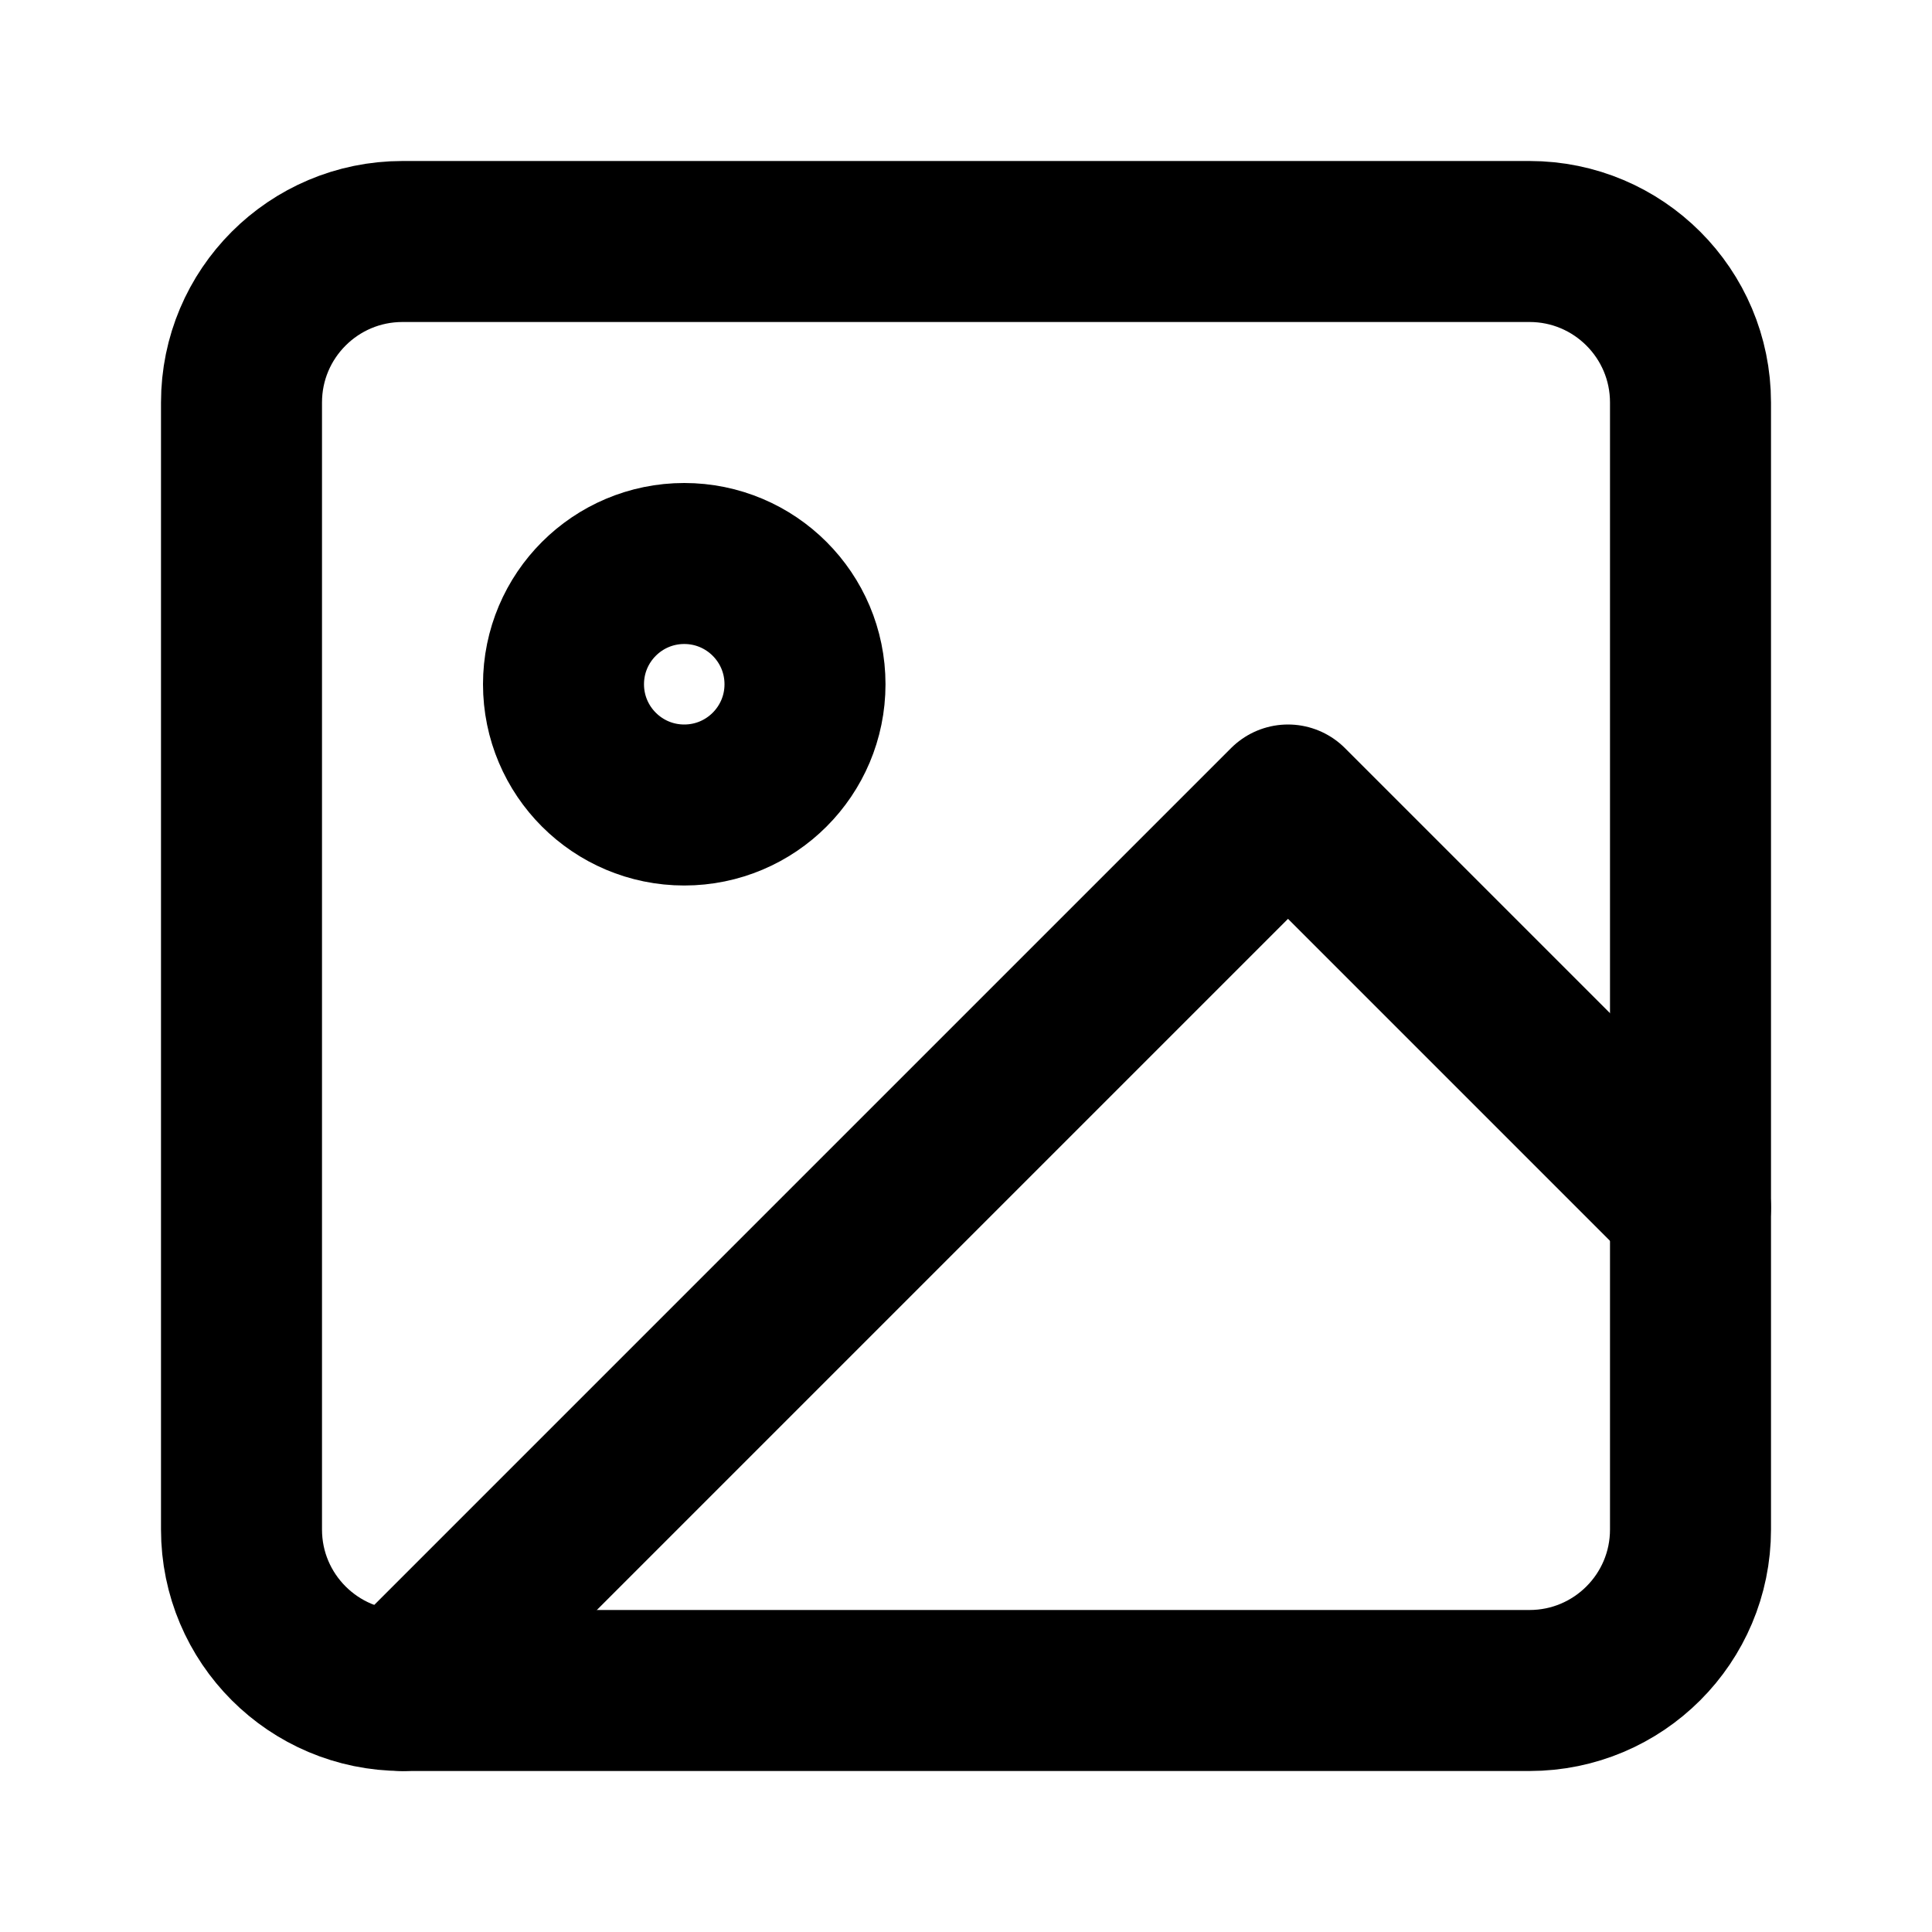
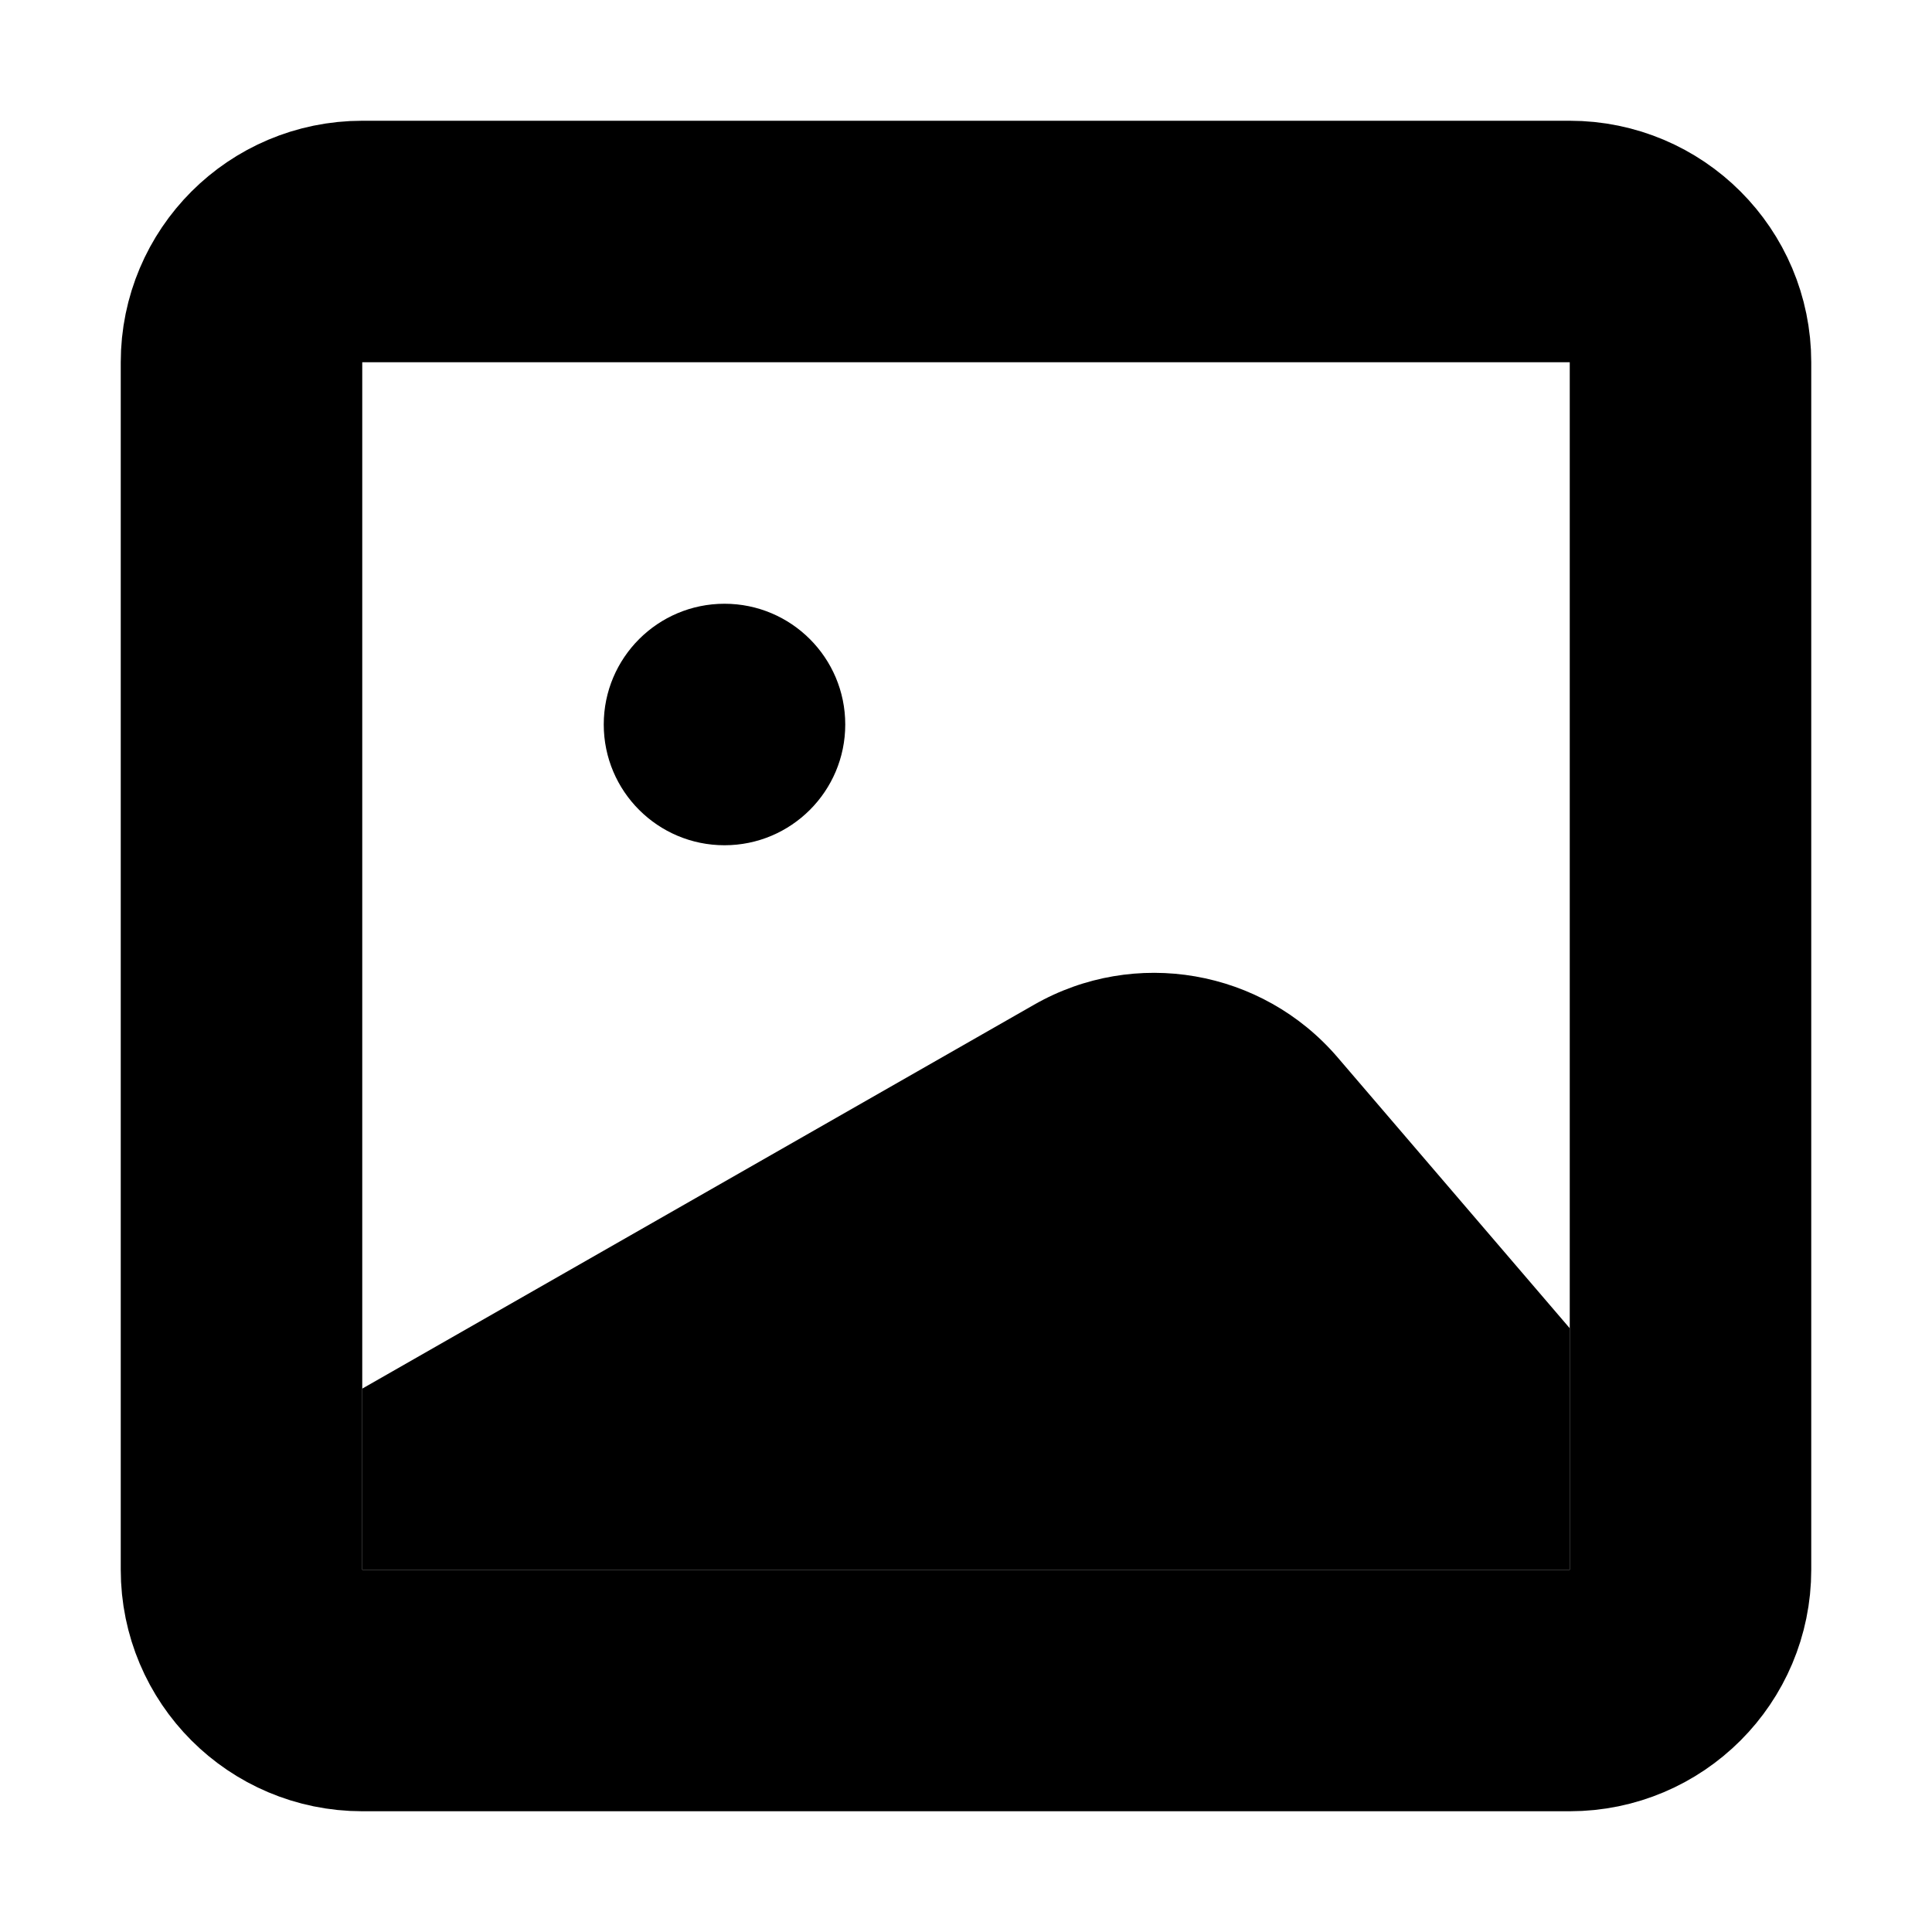
- <svg xmlns="http://www.w3.org/2000/svg" width="24" height="24" viewBox="0 0 24 24" fill="none" stroke="currentColor" stroke-width="2" stroke-linecap="round" stroke-linejoin="round">
-   <rect x="3" y="3" width="18" height="18" rx="2" ry="2" />
-   <circle cx="8.5" cy="8.5" r="1.5" />
-   <polyline points="21 15 16 10 5 21" />
+ <svg xmlns="http://www.w3.org/2000/svg" width="24" height="24" viewBox="0 0 24 24" fill="none">
+   <rect width="12" height="12" rx="1" transform="translate(3 3) scale(1.5)" stroke="black" stroke-width="2" />
+   <path d="M5.565 0.82L0 4V5.5H10V3.5L8.076 1.255C7.451 0.527 6.398 0.344 5.565 0.82Z" transform="translate(4.5 11.25) scale(1.5)" fill="black" />
+   <circle cx="1" cy="1" r="1" transform="translate(7.5 7.5) scale(1.5)" fill="black" />
</svg>
